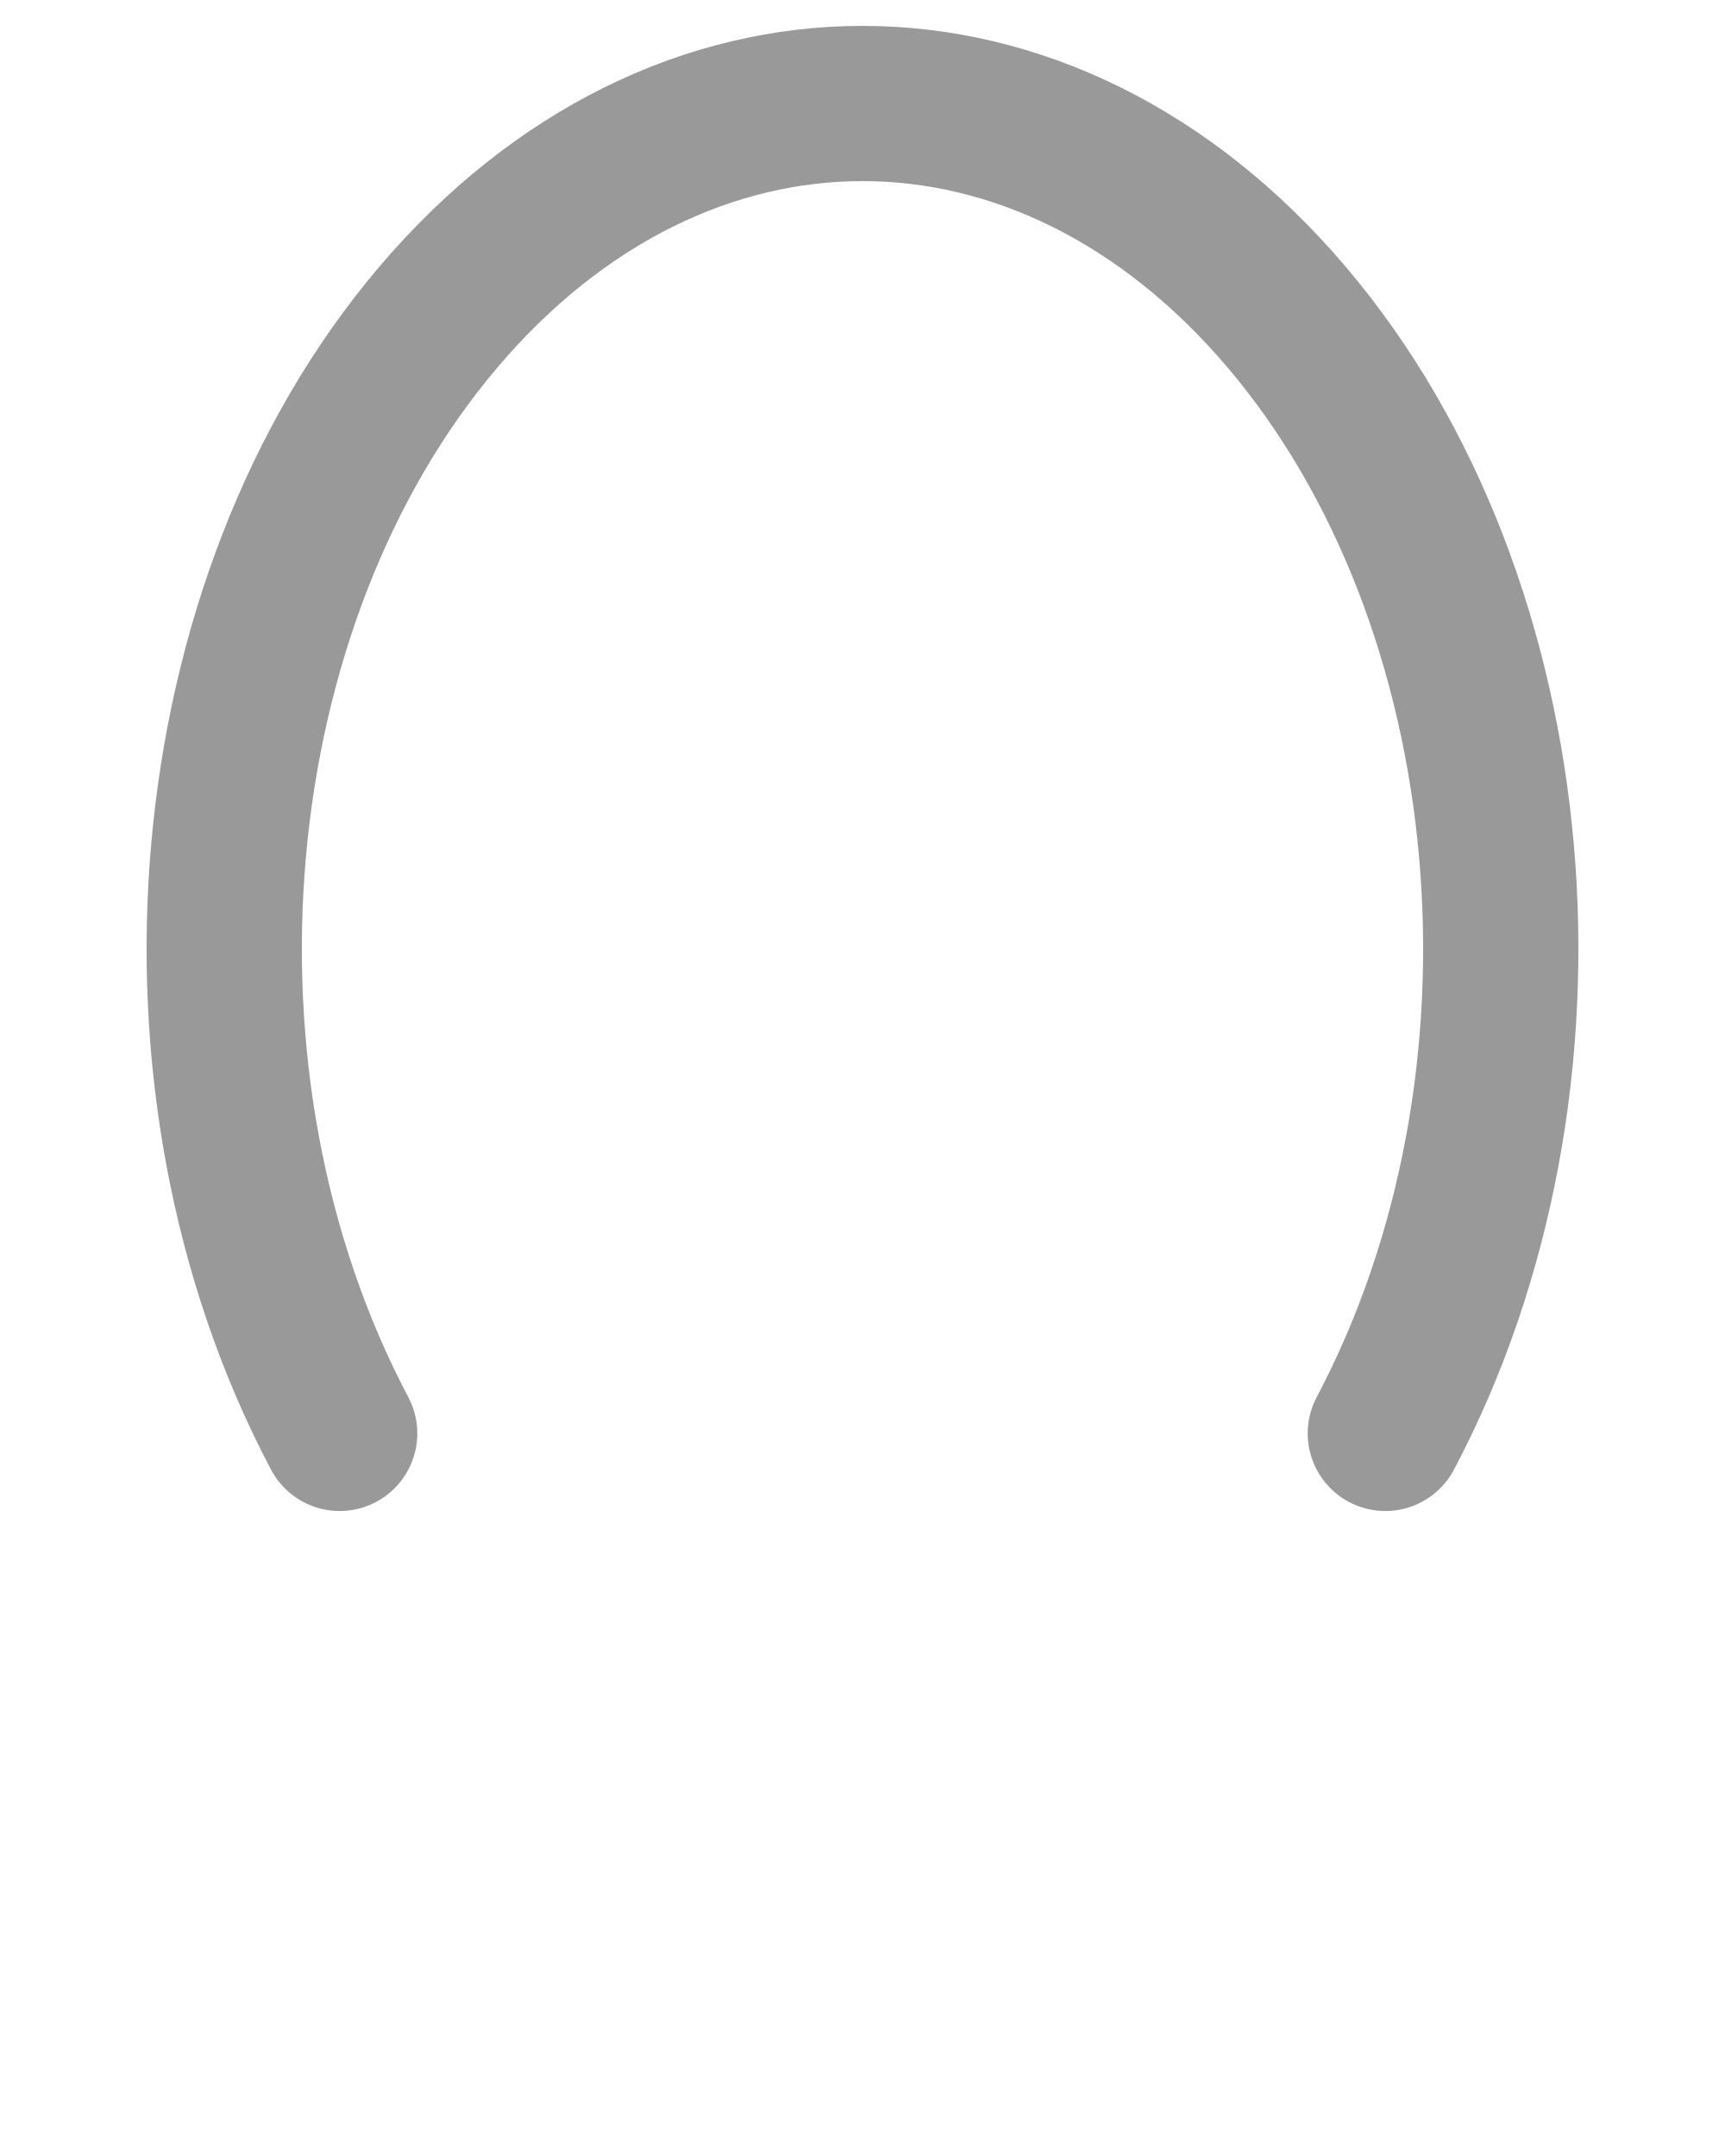
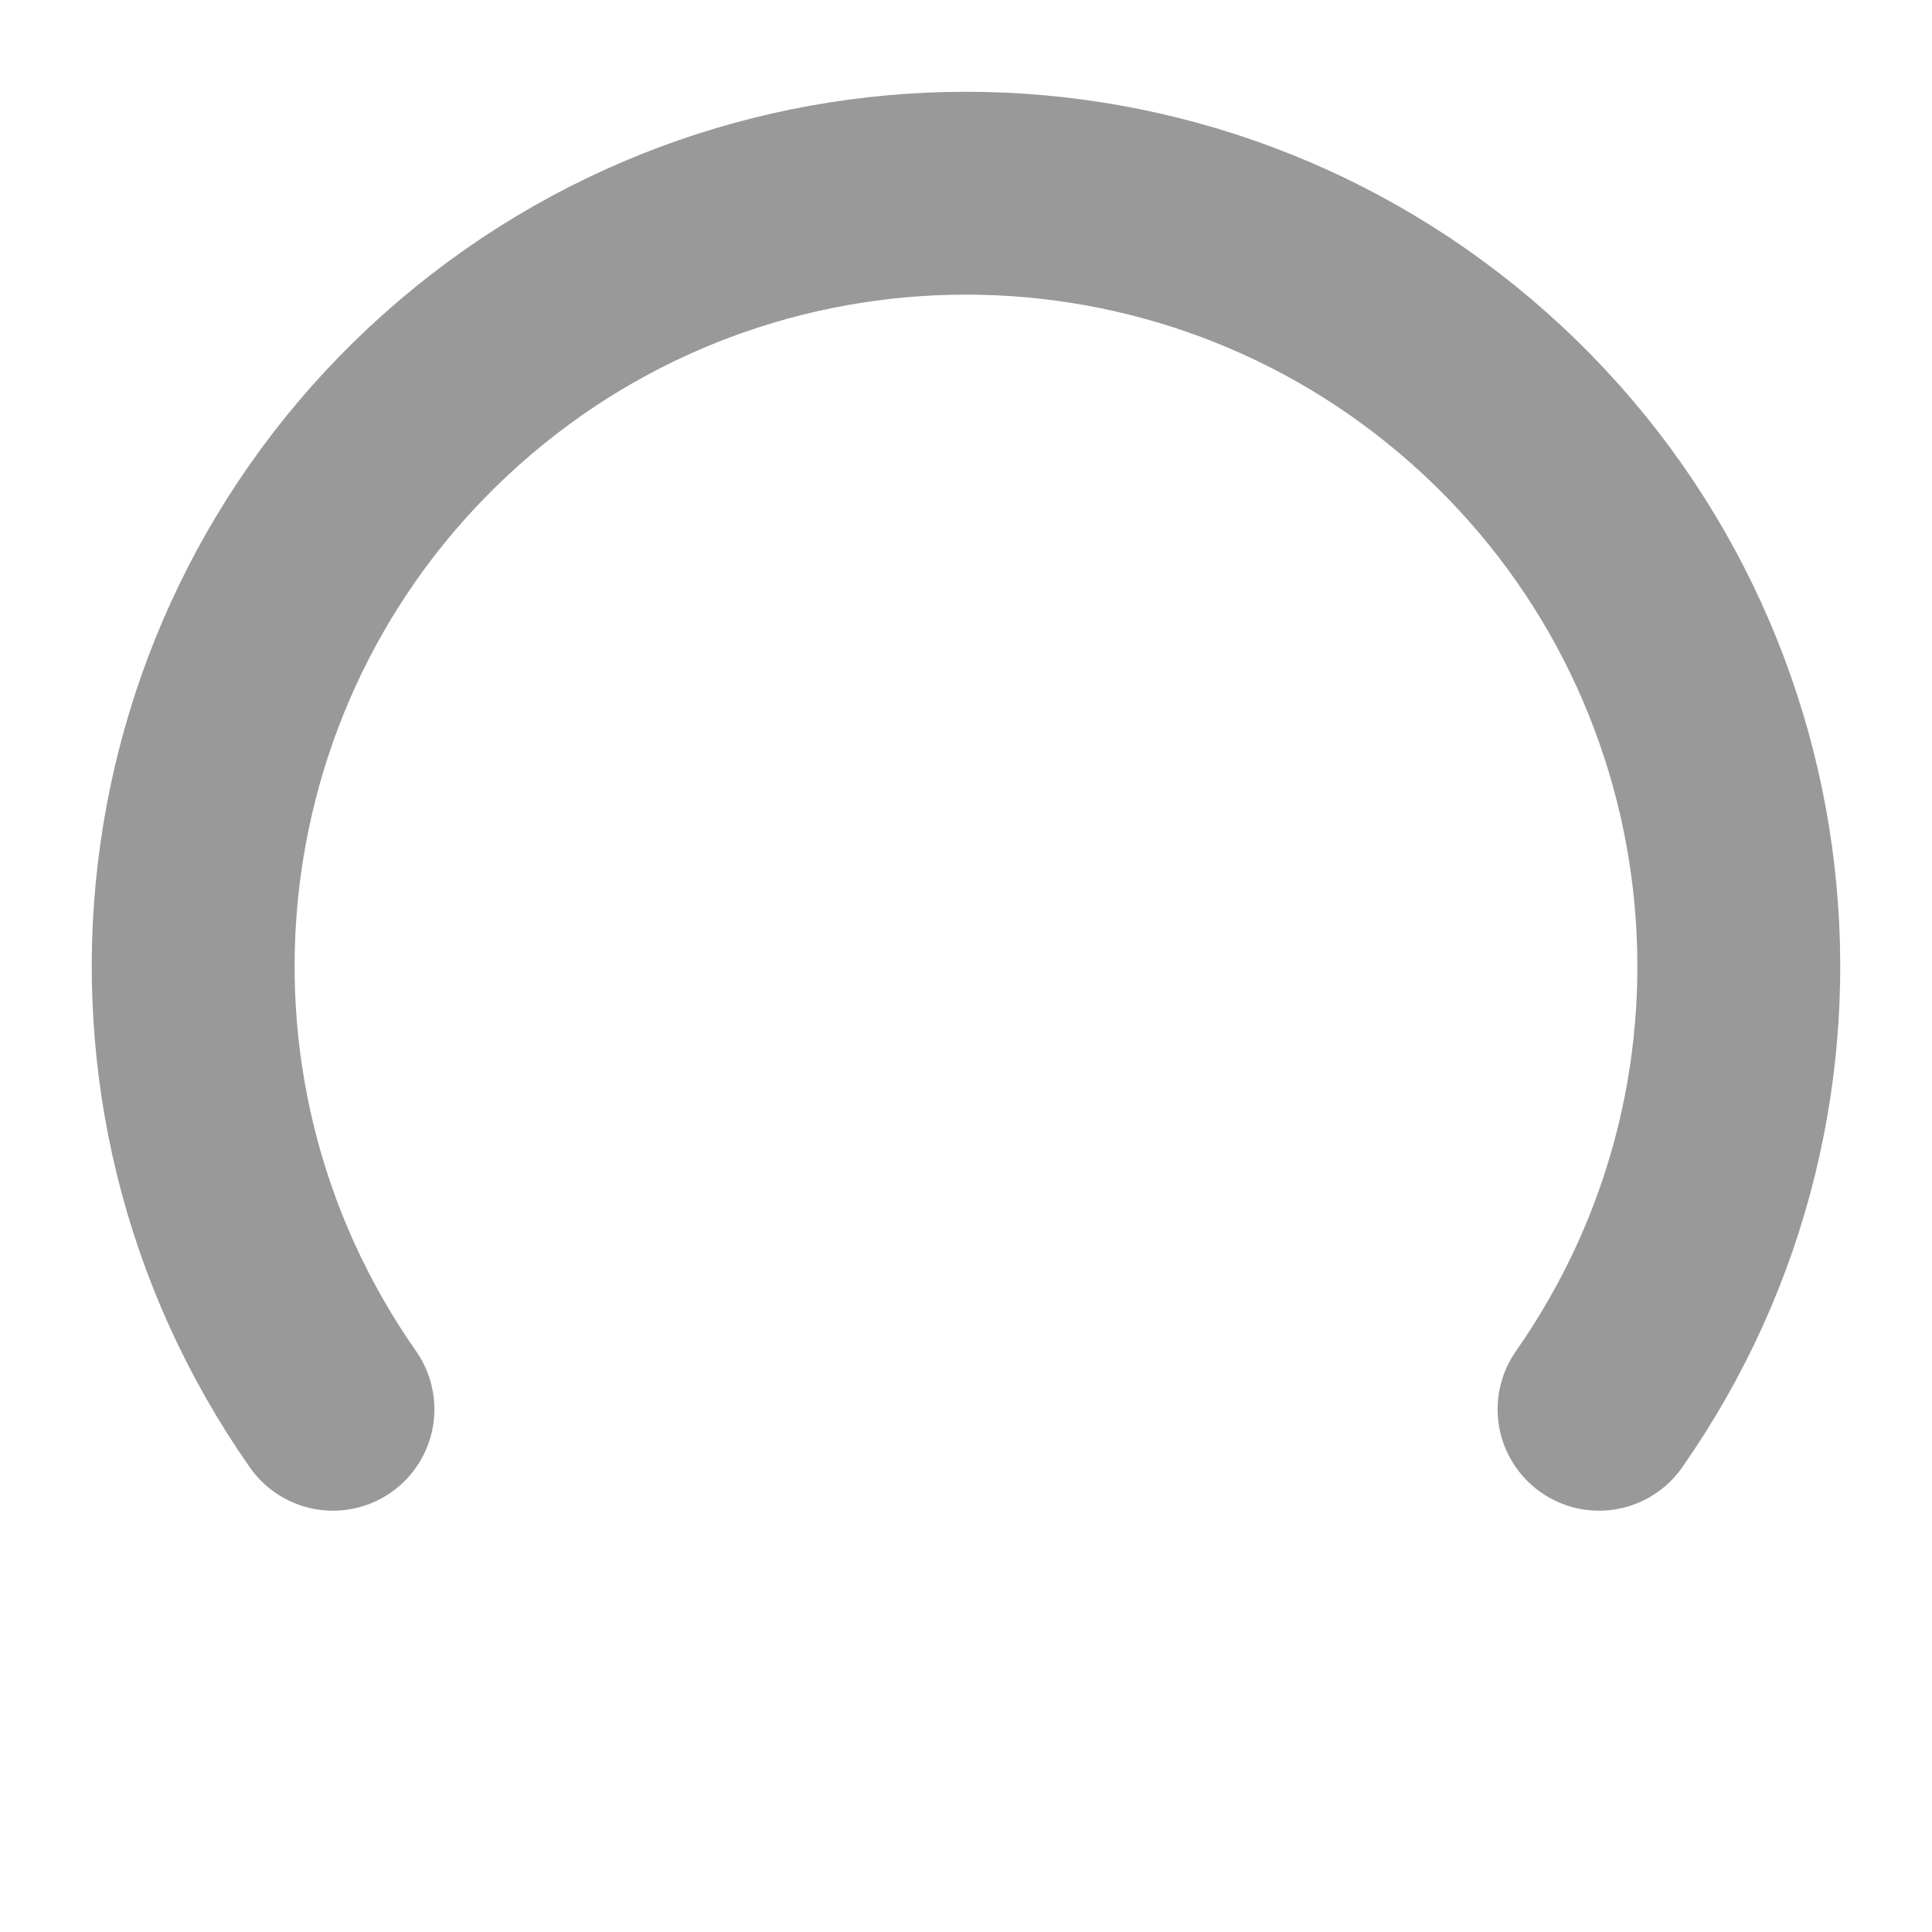
- <svg xmlns="http://www.w3.org/2000/svg" viewBox="0 0 100 125" width="100" height="125">
-   <rect width="100" height="125" fill="#FFFFFF" />
-   <path d="M 19.691 83.105 A 37 49 0 1 1 80.309 83.105" fill="none" stroke="#999999" stroke-width="9" stroke-linecap="round" />
+ <svg xmlns="http://www.w3.org/2000/svg" viewBox="0 0 100 100" width="100" height="100">
+   <rect width="100" height="100" fill="#FFFFFF" />
+   <path d="M 17.234 72.943 A 40 40 0 1 1 82.766 72.943" fill="none" stroke="#999999" stroke-width="10.5" stroke-linecap="round" />
</svg>
